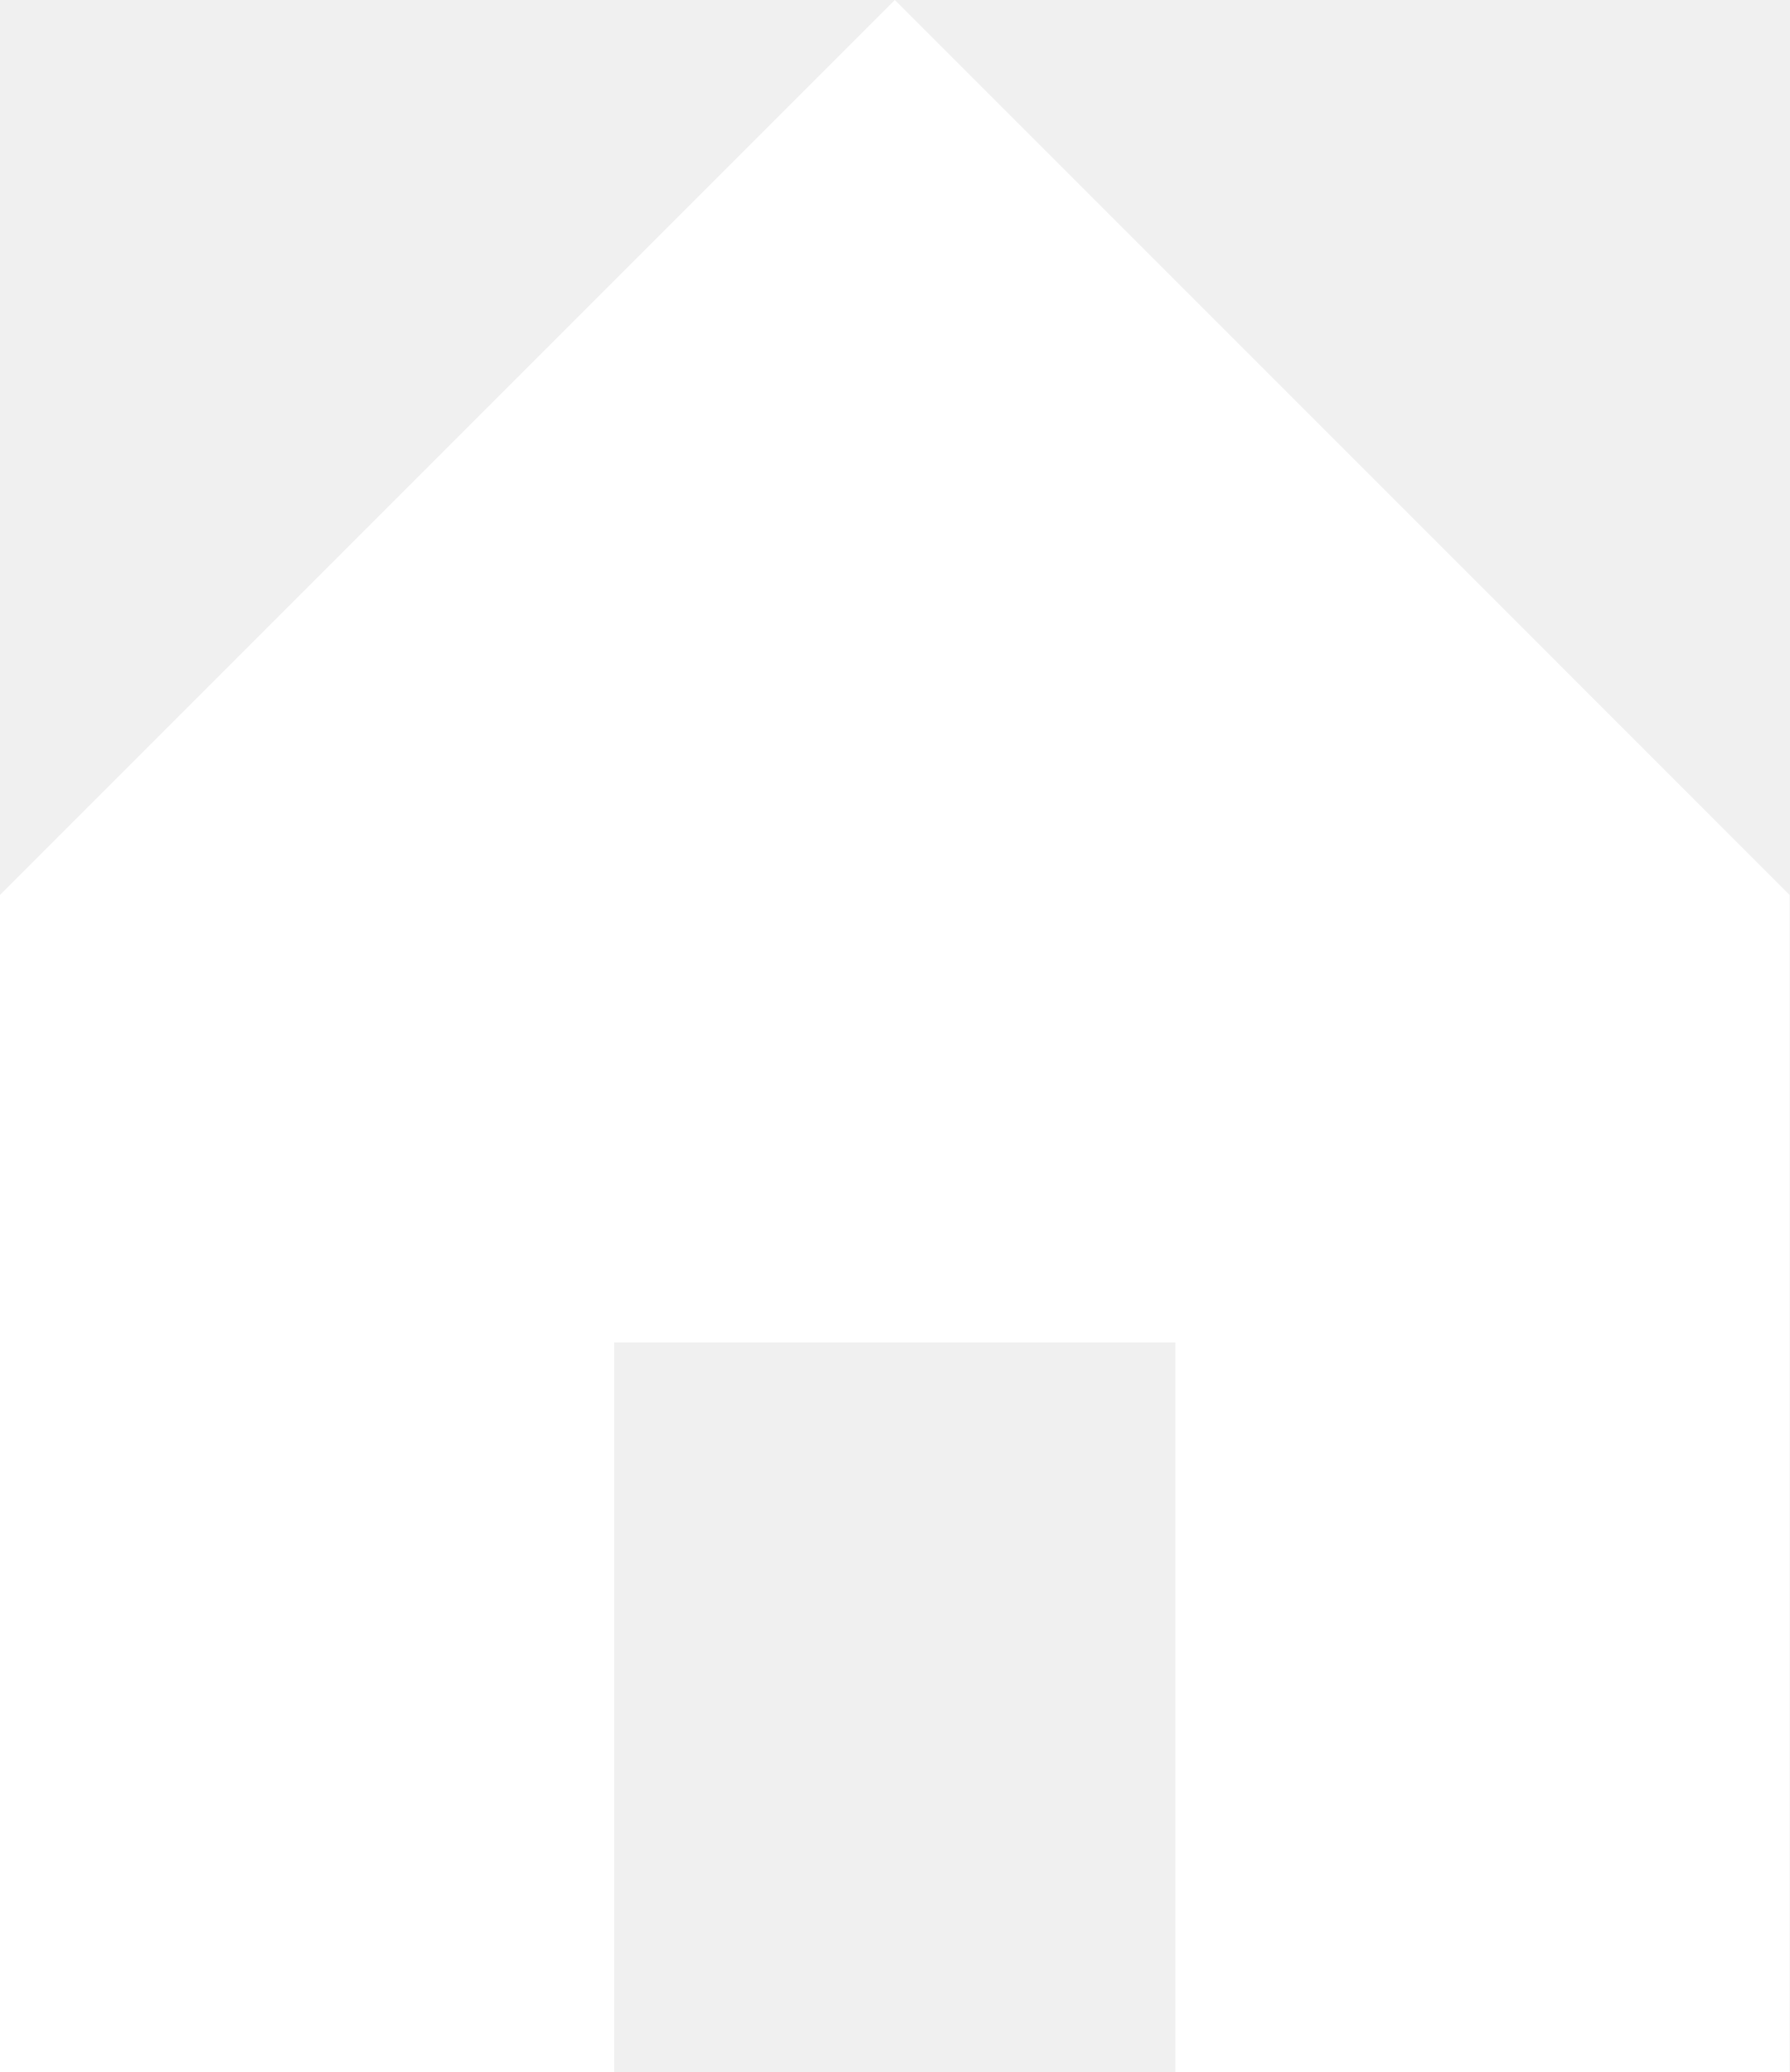
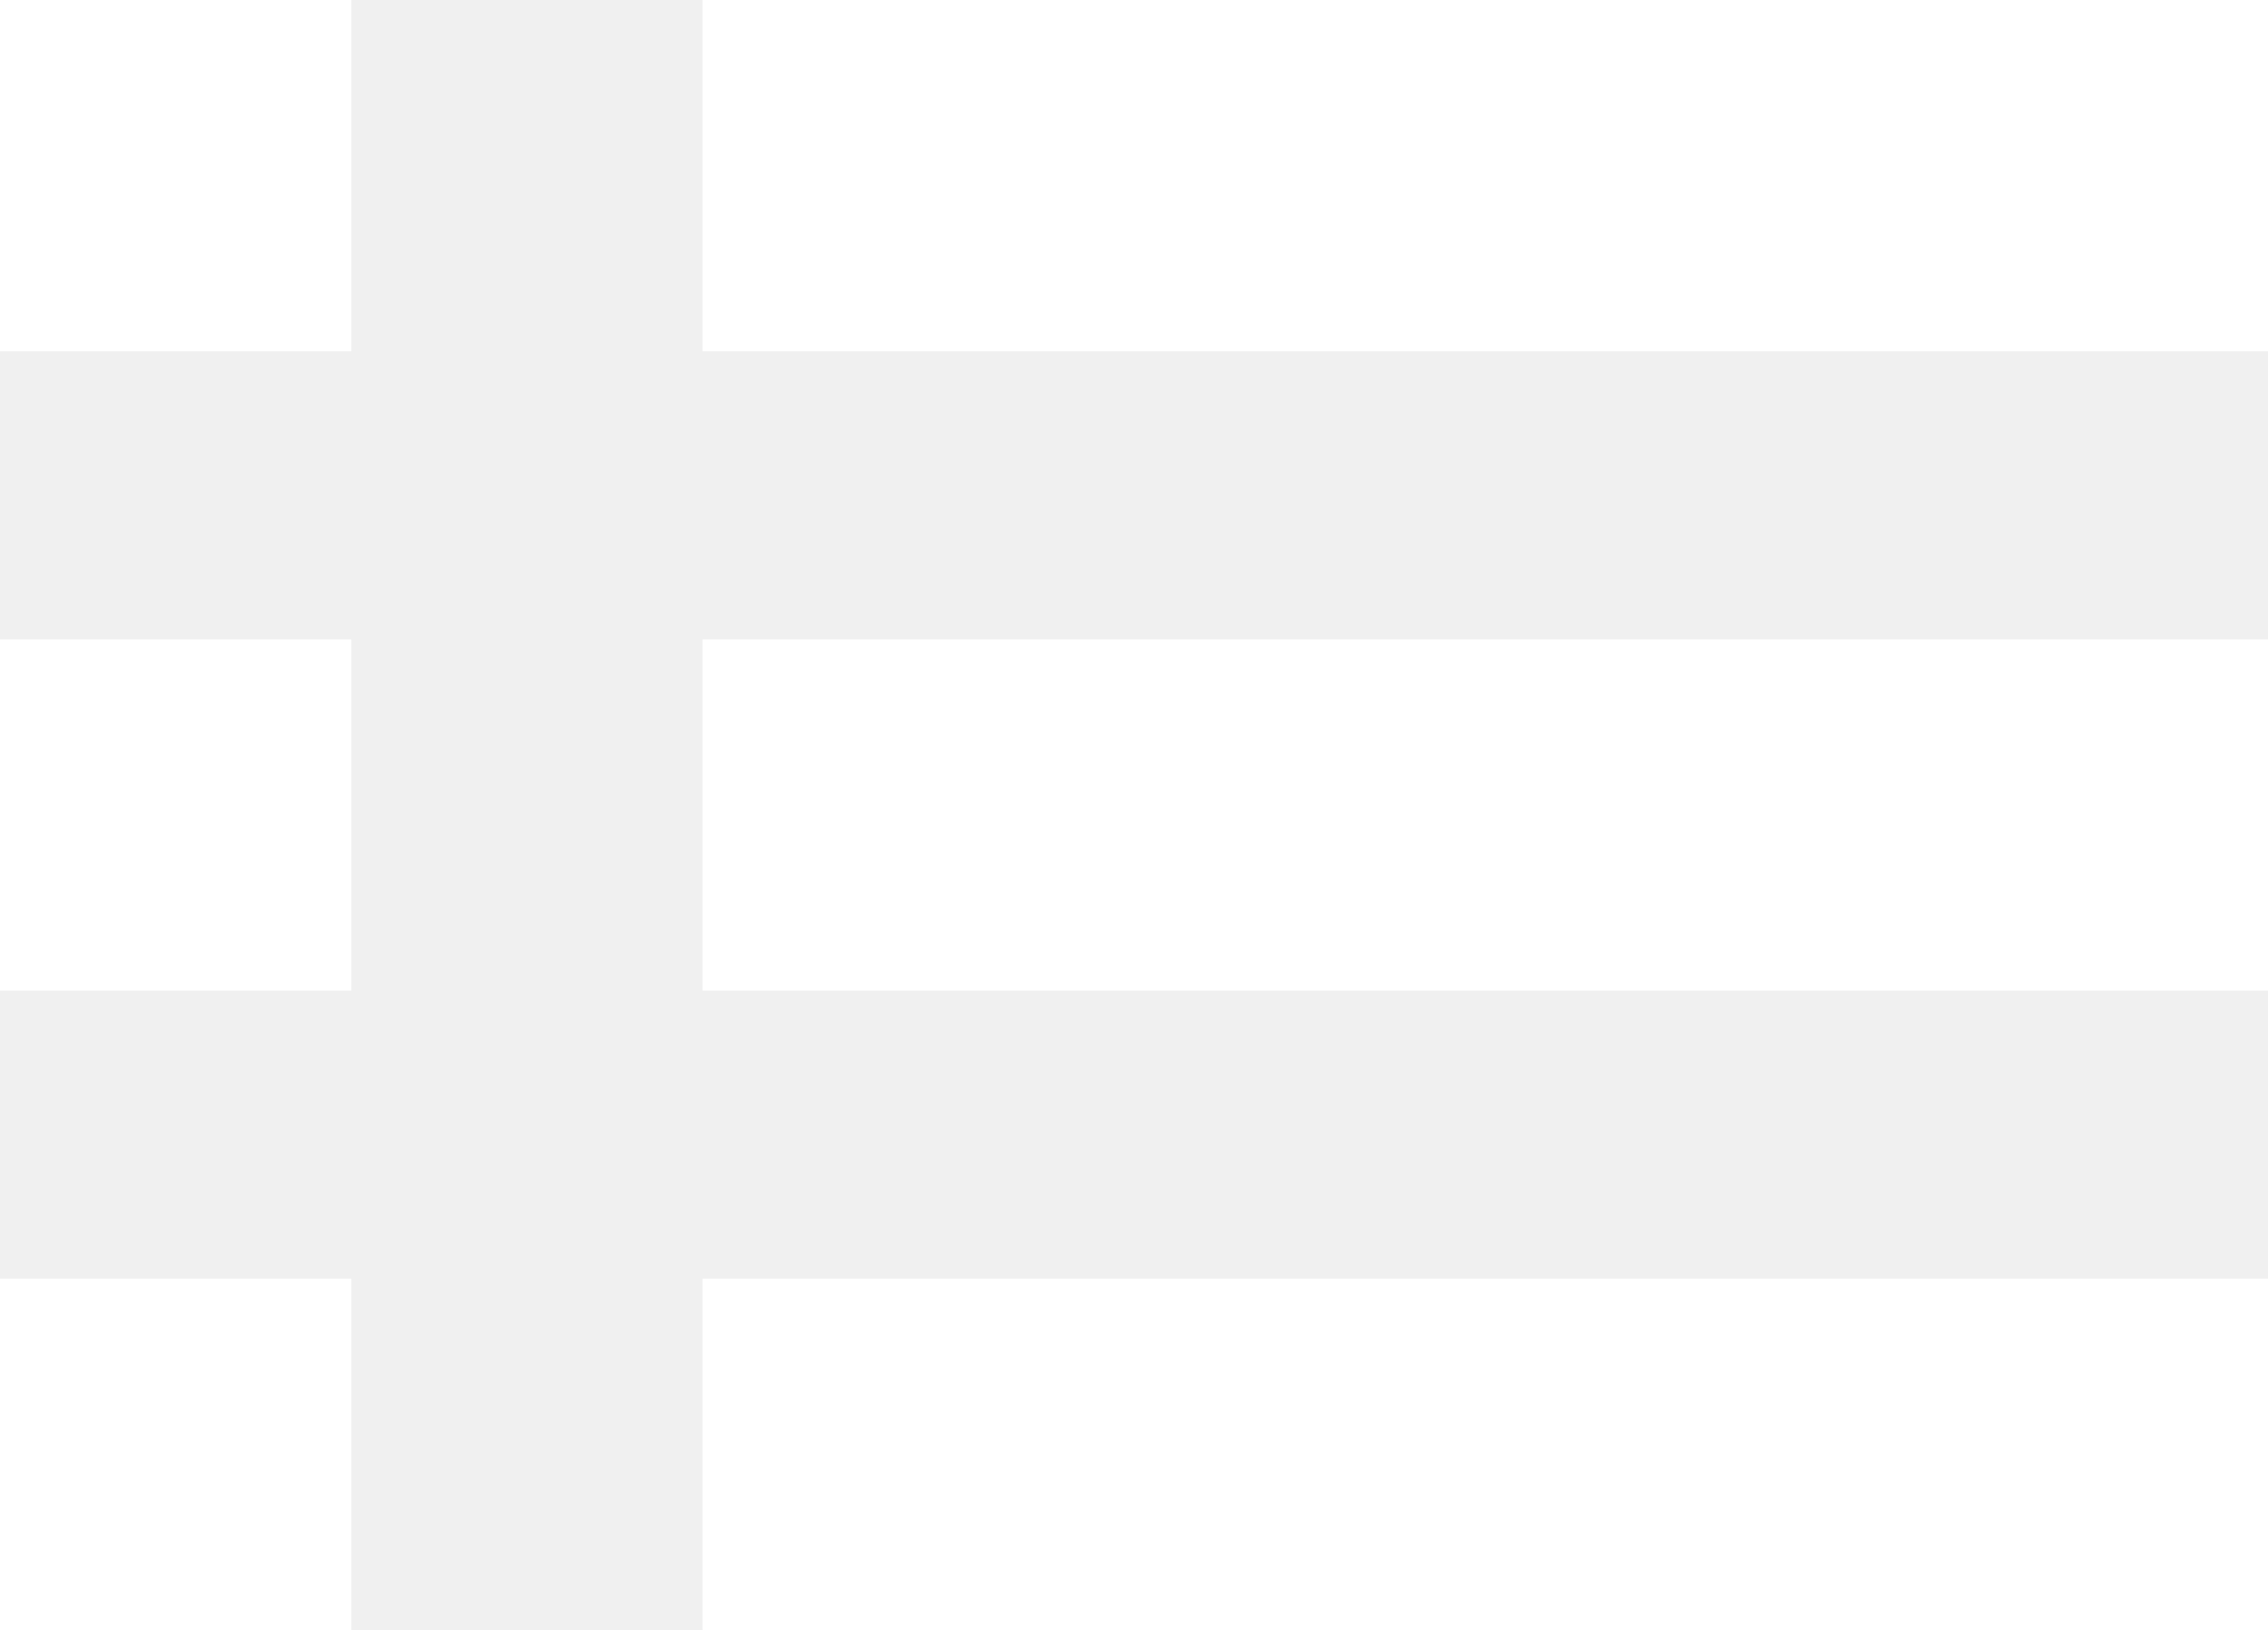
- <svg xmlns="http://www.w3.org/2000/svg" id="Ebene_2" viewBox="0 0 220.93 255.76">
+ <svg xmlns="http://www.w3.org/2000/svg" id="Ebene_2" viewBox="0 0 255.75 183.83">
  <defs>
    <style>.cls-1{fill:#fff;}</style>
  </defs>
  <g id="Extras">
-     <polygon class="cls-1" points="220.93 110.47 220.93 255.76 145.11 255.76 145.11 165.7 75.82 165.7 75.82 255.76 0 255.76 0 110.47 110.47 0 220.93 110.47" />
+     <rect class="cls-1" width="39.62" height="39.62" />
+     <rect class="cls-1" x="79.23" width="176.52" height="39.62" />
+     <rect class="cls-1" y="72.11" width="39.62" height="39.62" />
+     <rect class="cls-1" x="79.23" y="72.11" width="176.52" height="39.62" />
+     <rect class="cls-1" y="144.21" width="39.62" height="39.62" />
+     <rect class="cls-1" x="79.23" y="144.21" width="176.52" height="39.62" />
  </g>
</svg>
